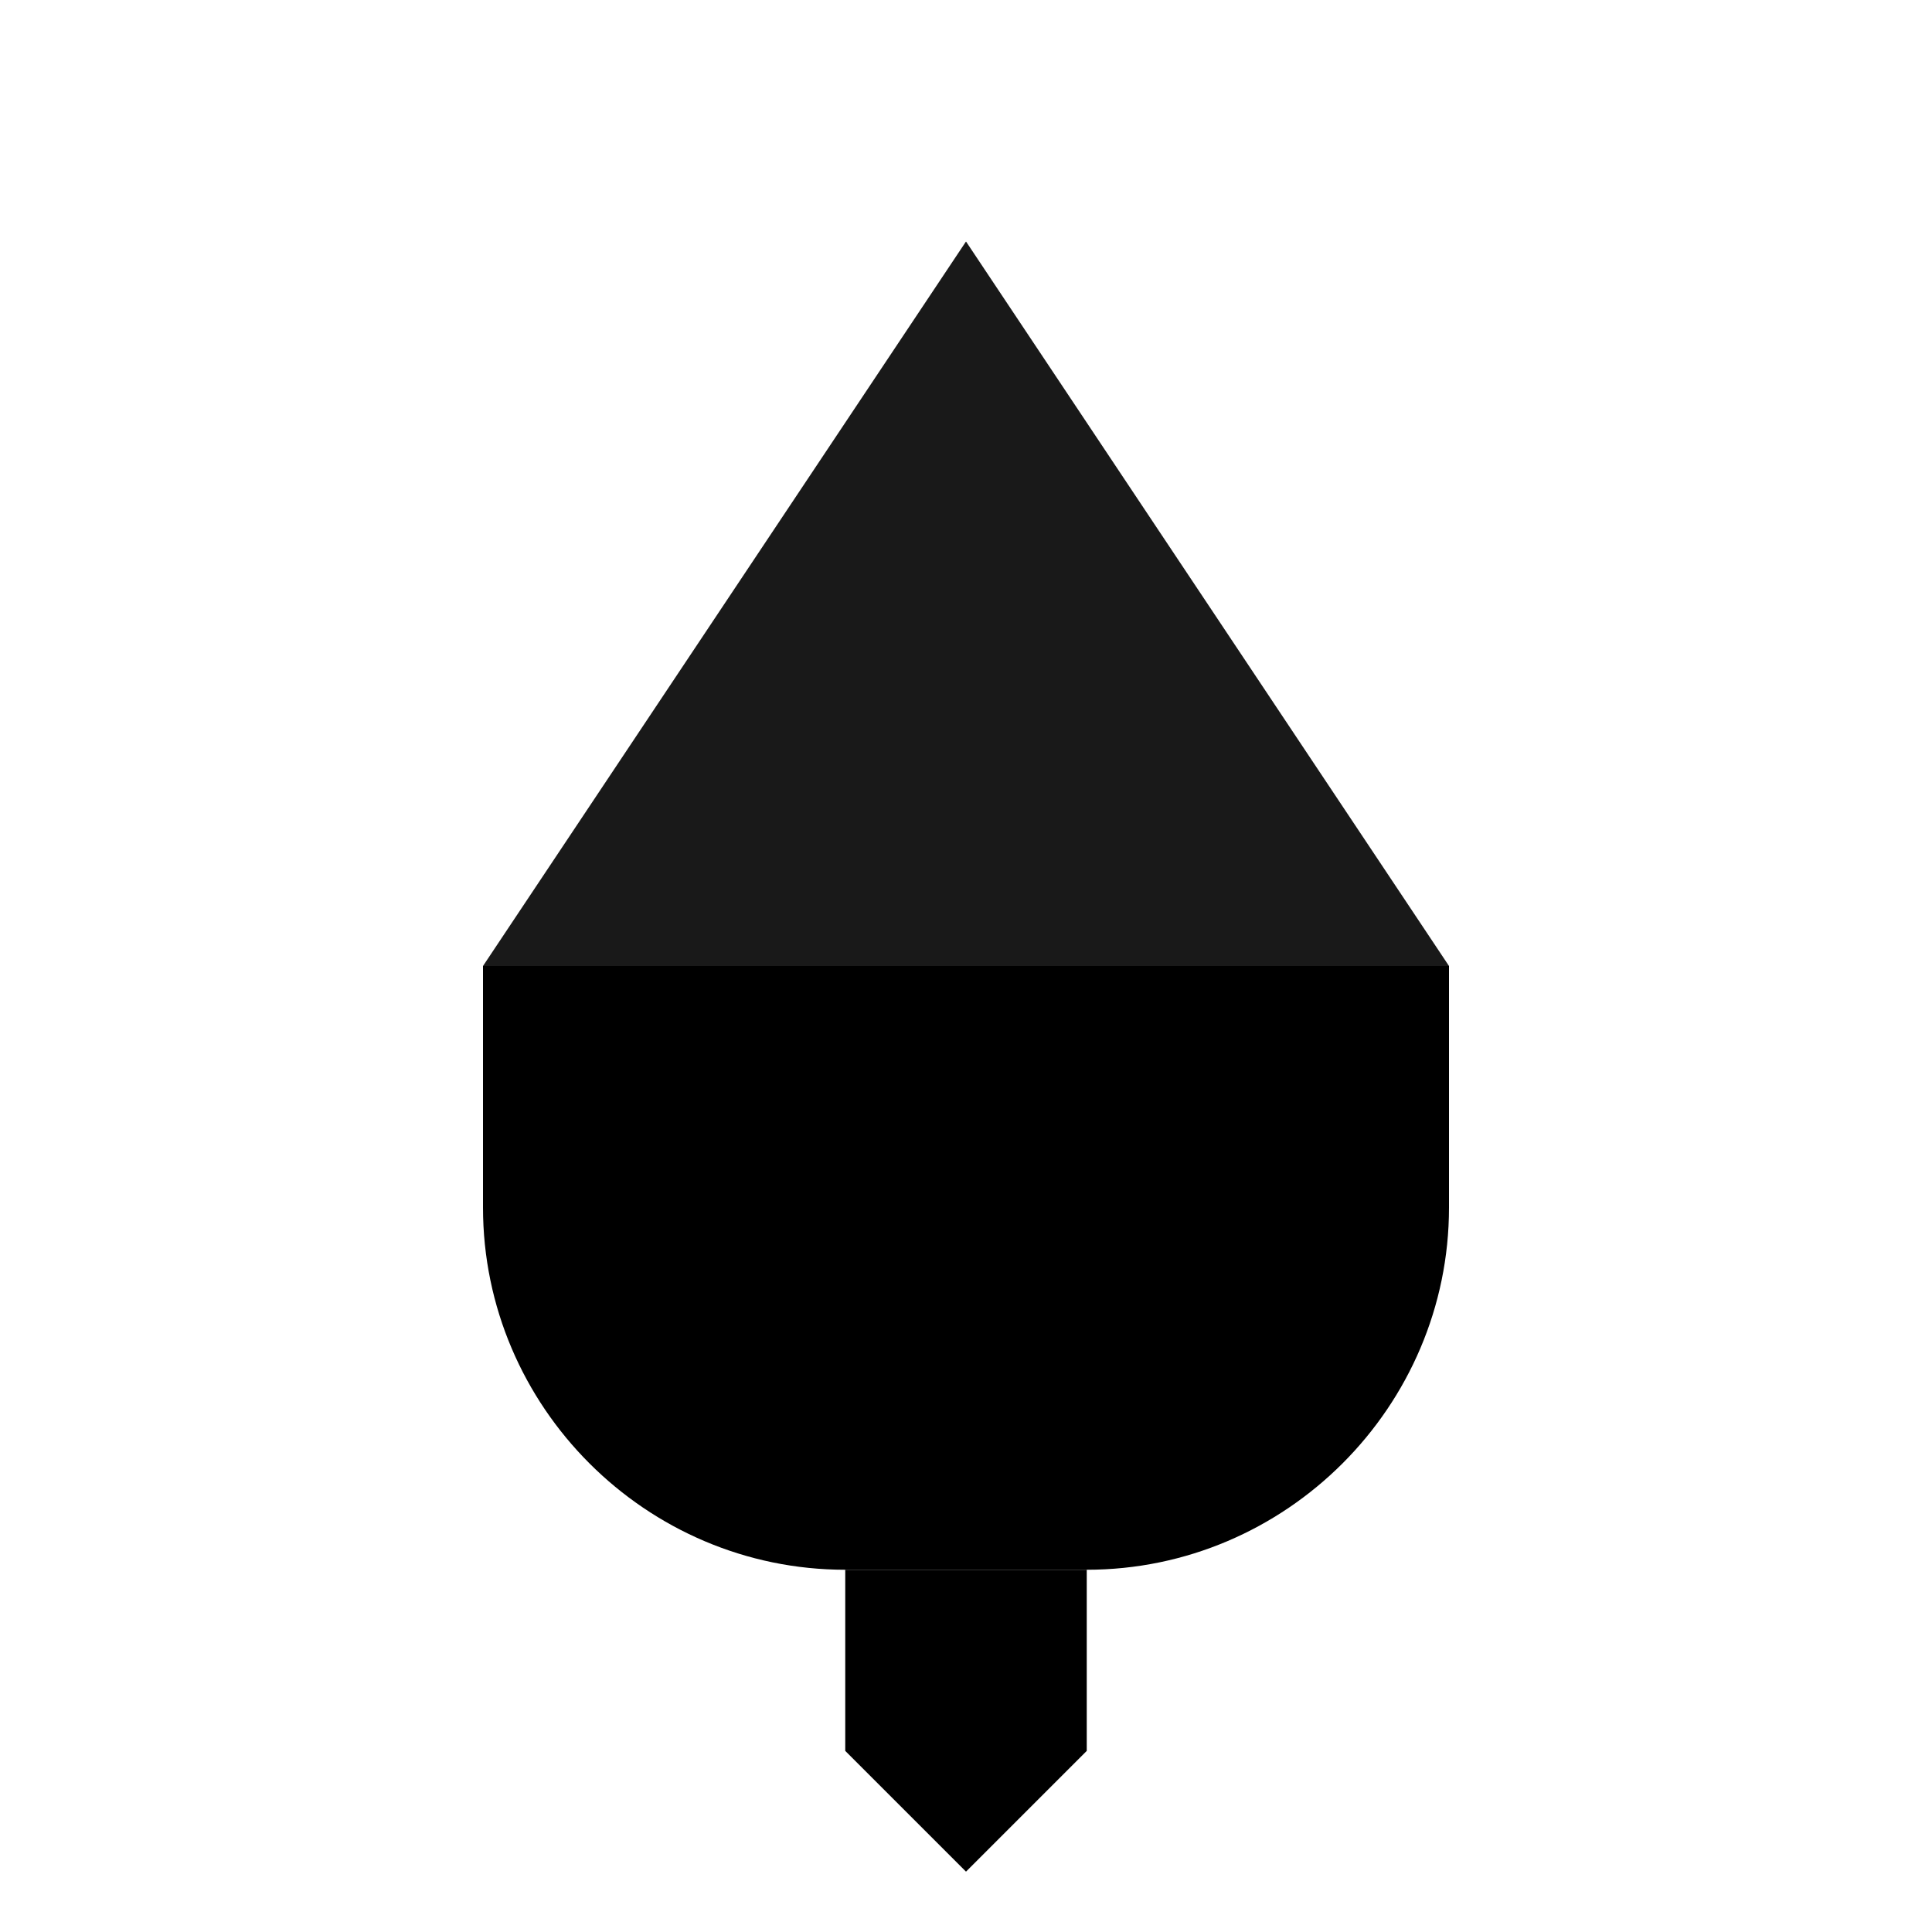
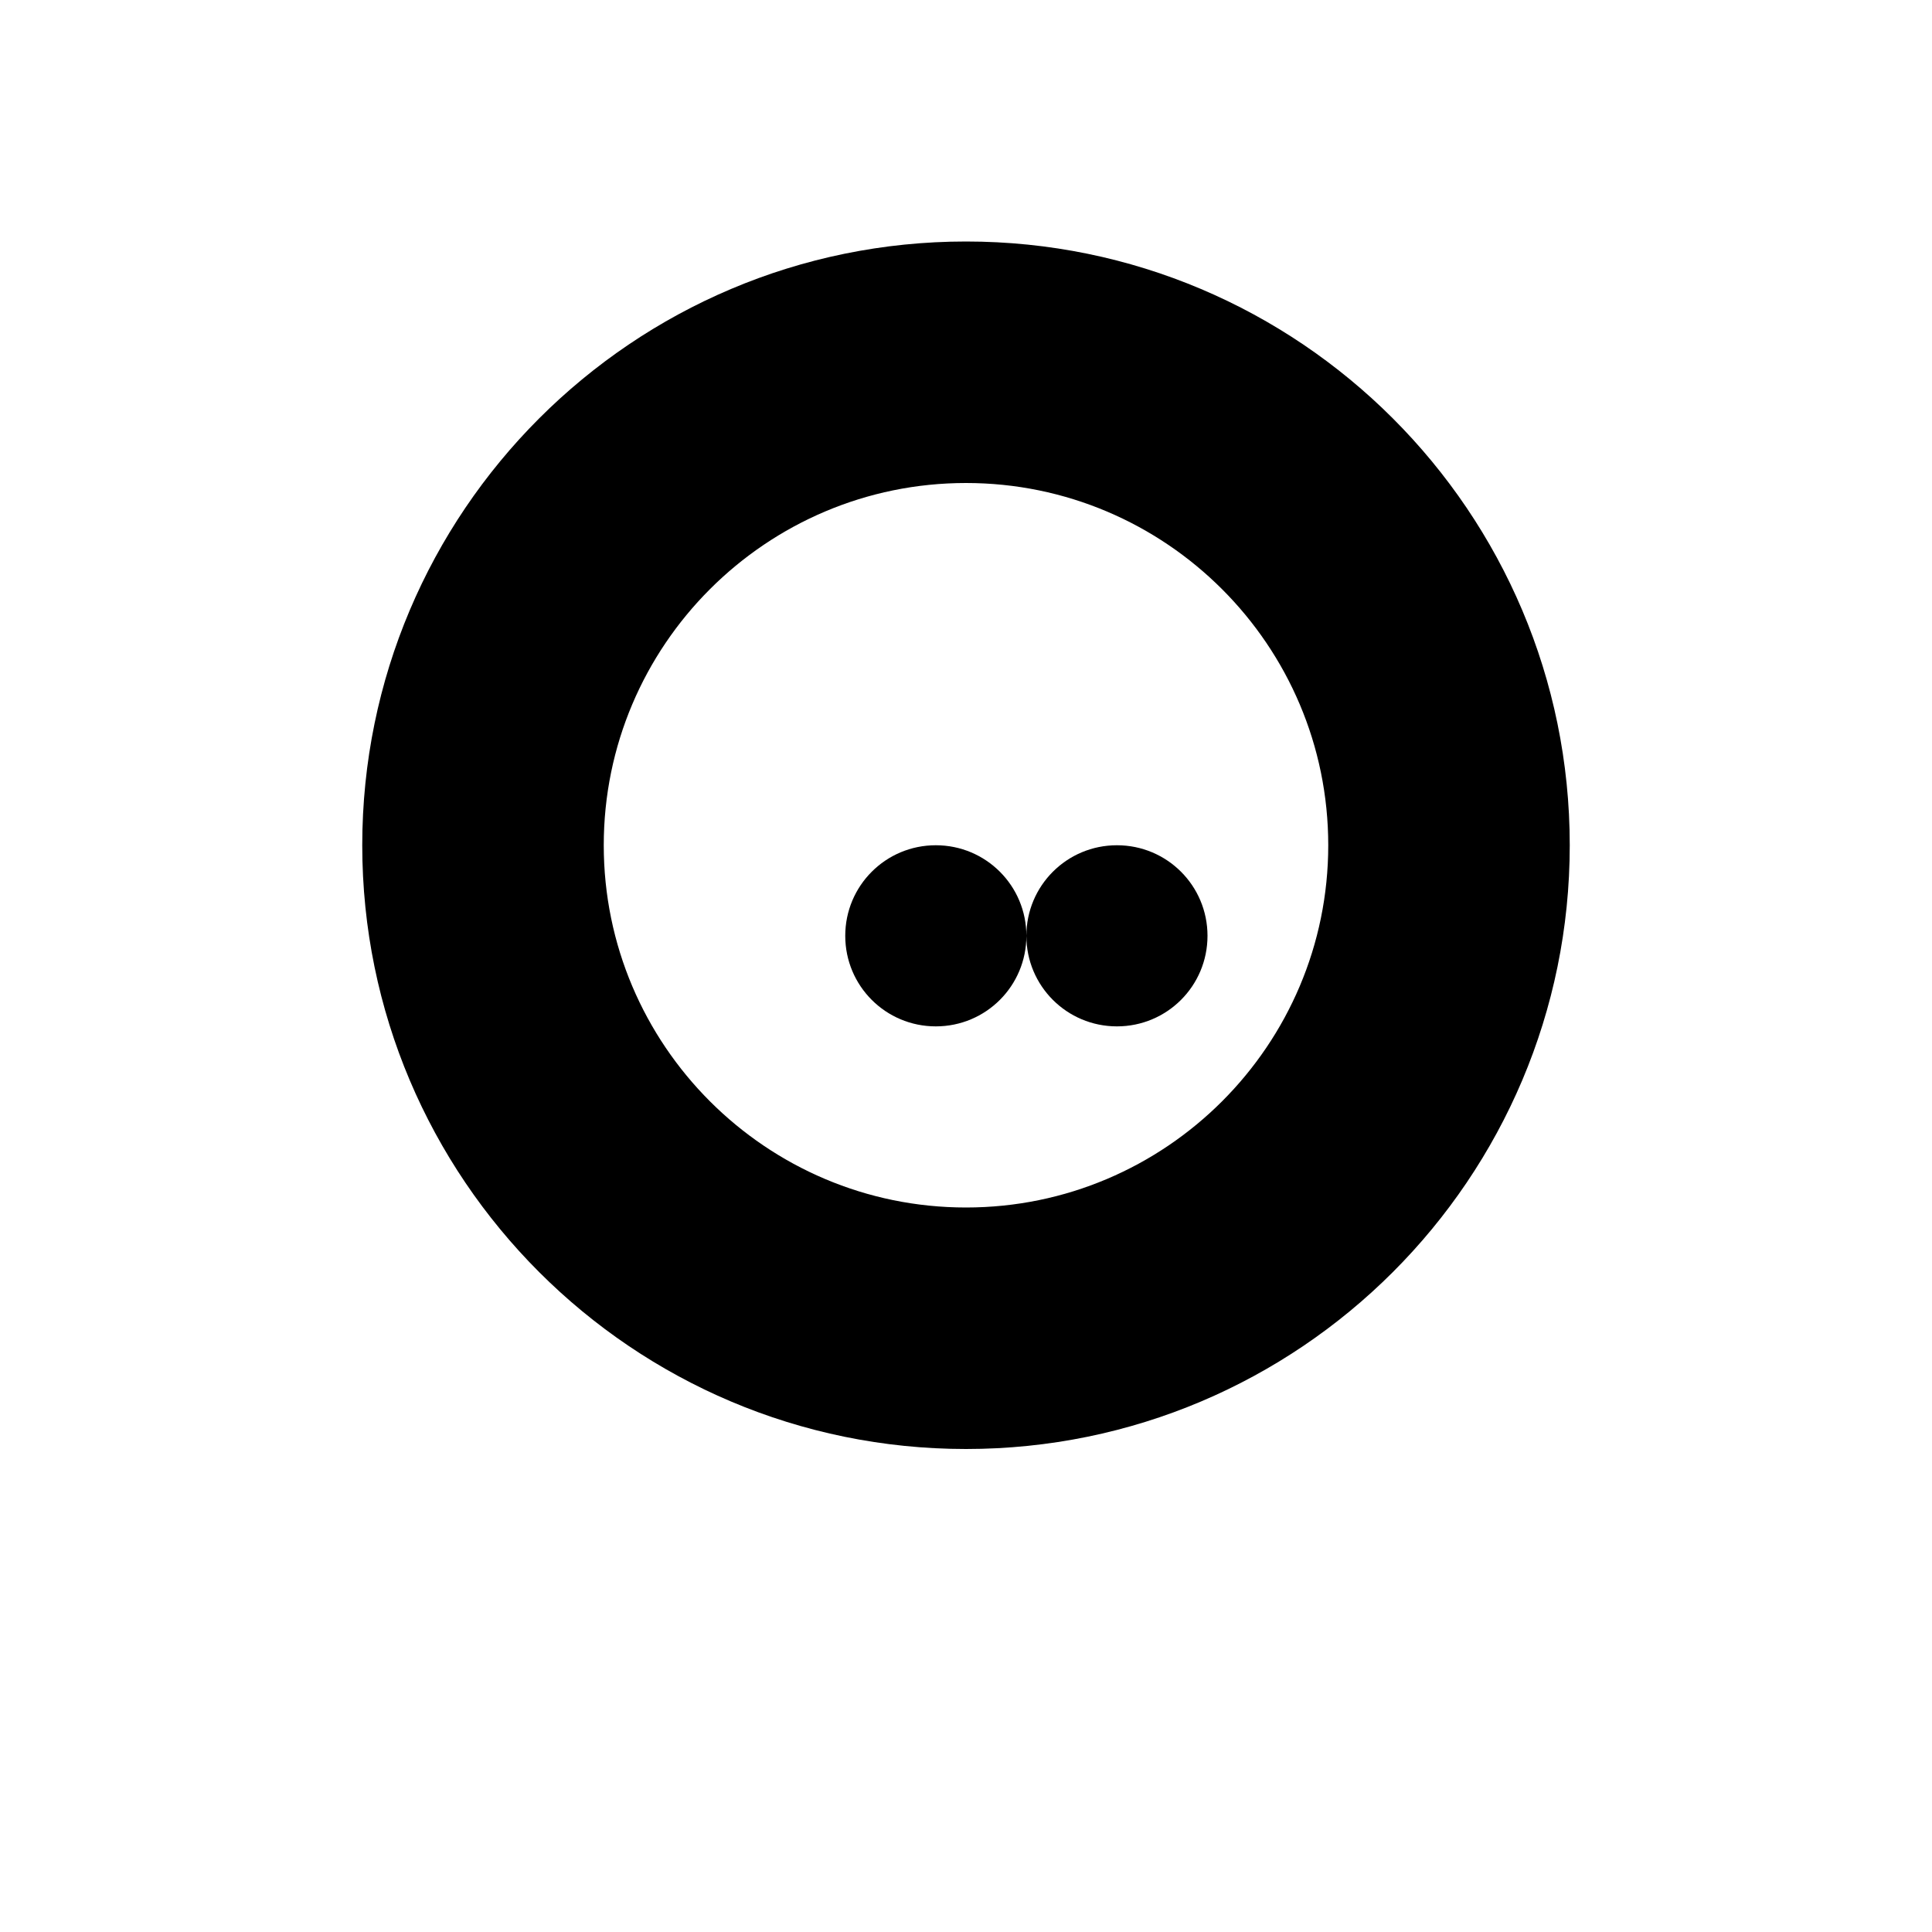
- <svg xmlns="http://www.w3.org/2000/svg" viewBox="0 0 32 32" fill="none">
-   <path d="M16 4L8 16H24L16 4Z" fill="currentColor" opacity="0.9" />
-   <path d="M8 16V20C8 23.3 10.7 26 14 26H18C21.3 26 24 23.3 24 20V16" fill="currentColor" />
-   <path d="M14 26V29L16 31L18 29V26" fill="currentColor" />
+ <svg xmlns="http://www.w3.org/2000/svg" viewBox="0 0 32 32">
+   <path d="M16 4c-5.52 0-10 4.48-10 10s4.48 10 10 10 10-4.48 10-10-4.48-10-10-10zm0 16c-3.31 0-6-2.69-6-6s2.69-6 6-6 6 2.69 6 6-2.69 6-6 6z" fill="currentColor" />
+   <path d="M18.5 14c-.83 0-1.5.67-1.5 1.5s.67 1.5 1.5 1.5 1.5-.67 1.5-1.5-.67-1.5-1.5-1.5zm-3 0c-.83 0-1.5.67-1.5 1.5s.67 1.5 1.5 1.5 1.5-.67 1.5-1.5-.67-1.5-1.5-1.5z" fill="currentColor" />
</svg>
